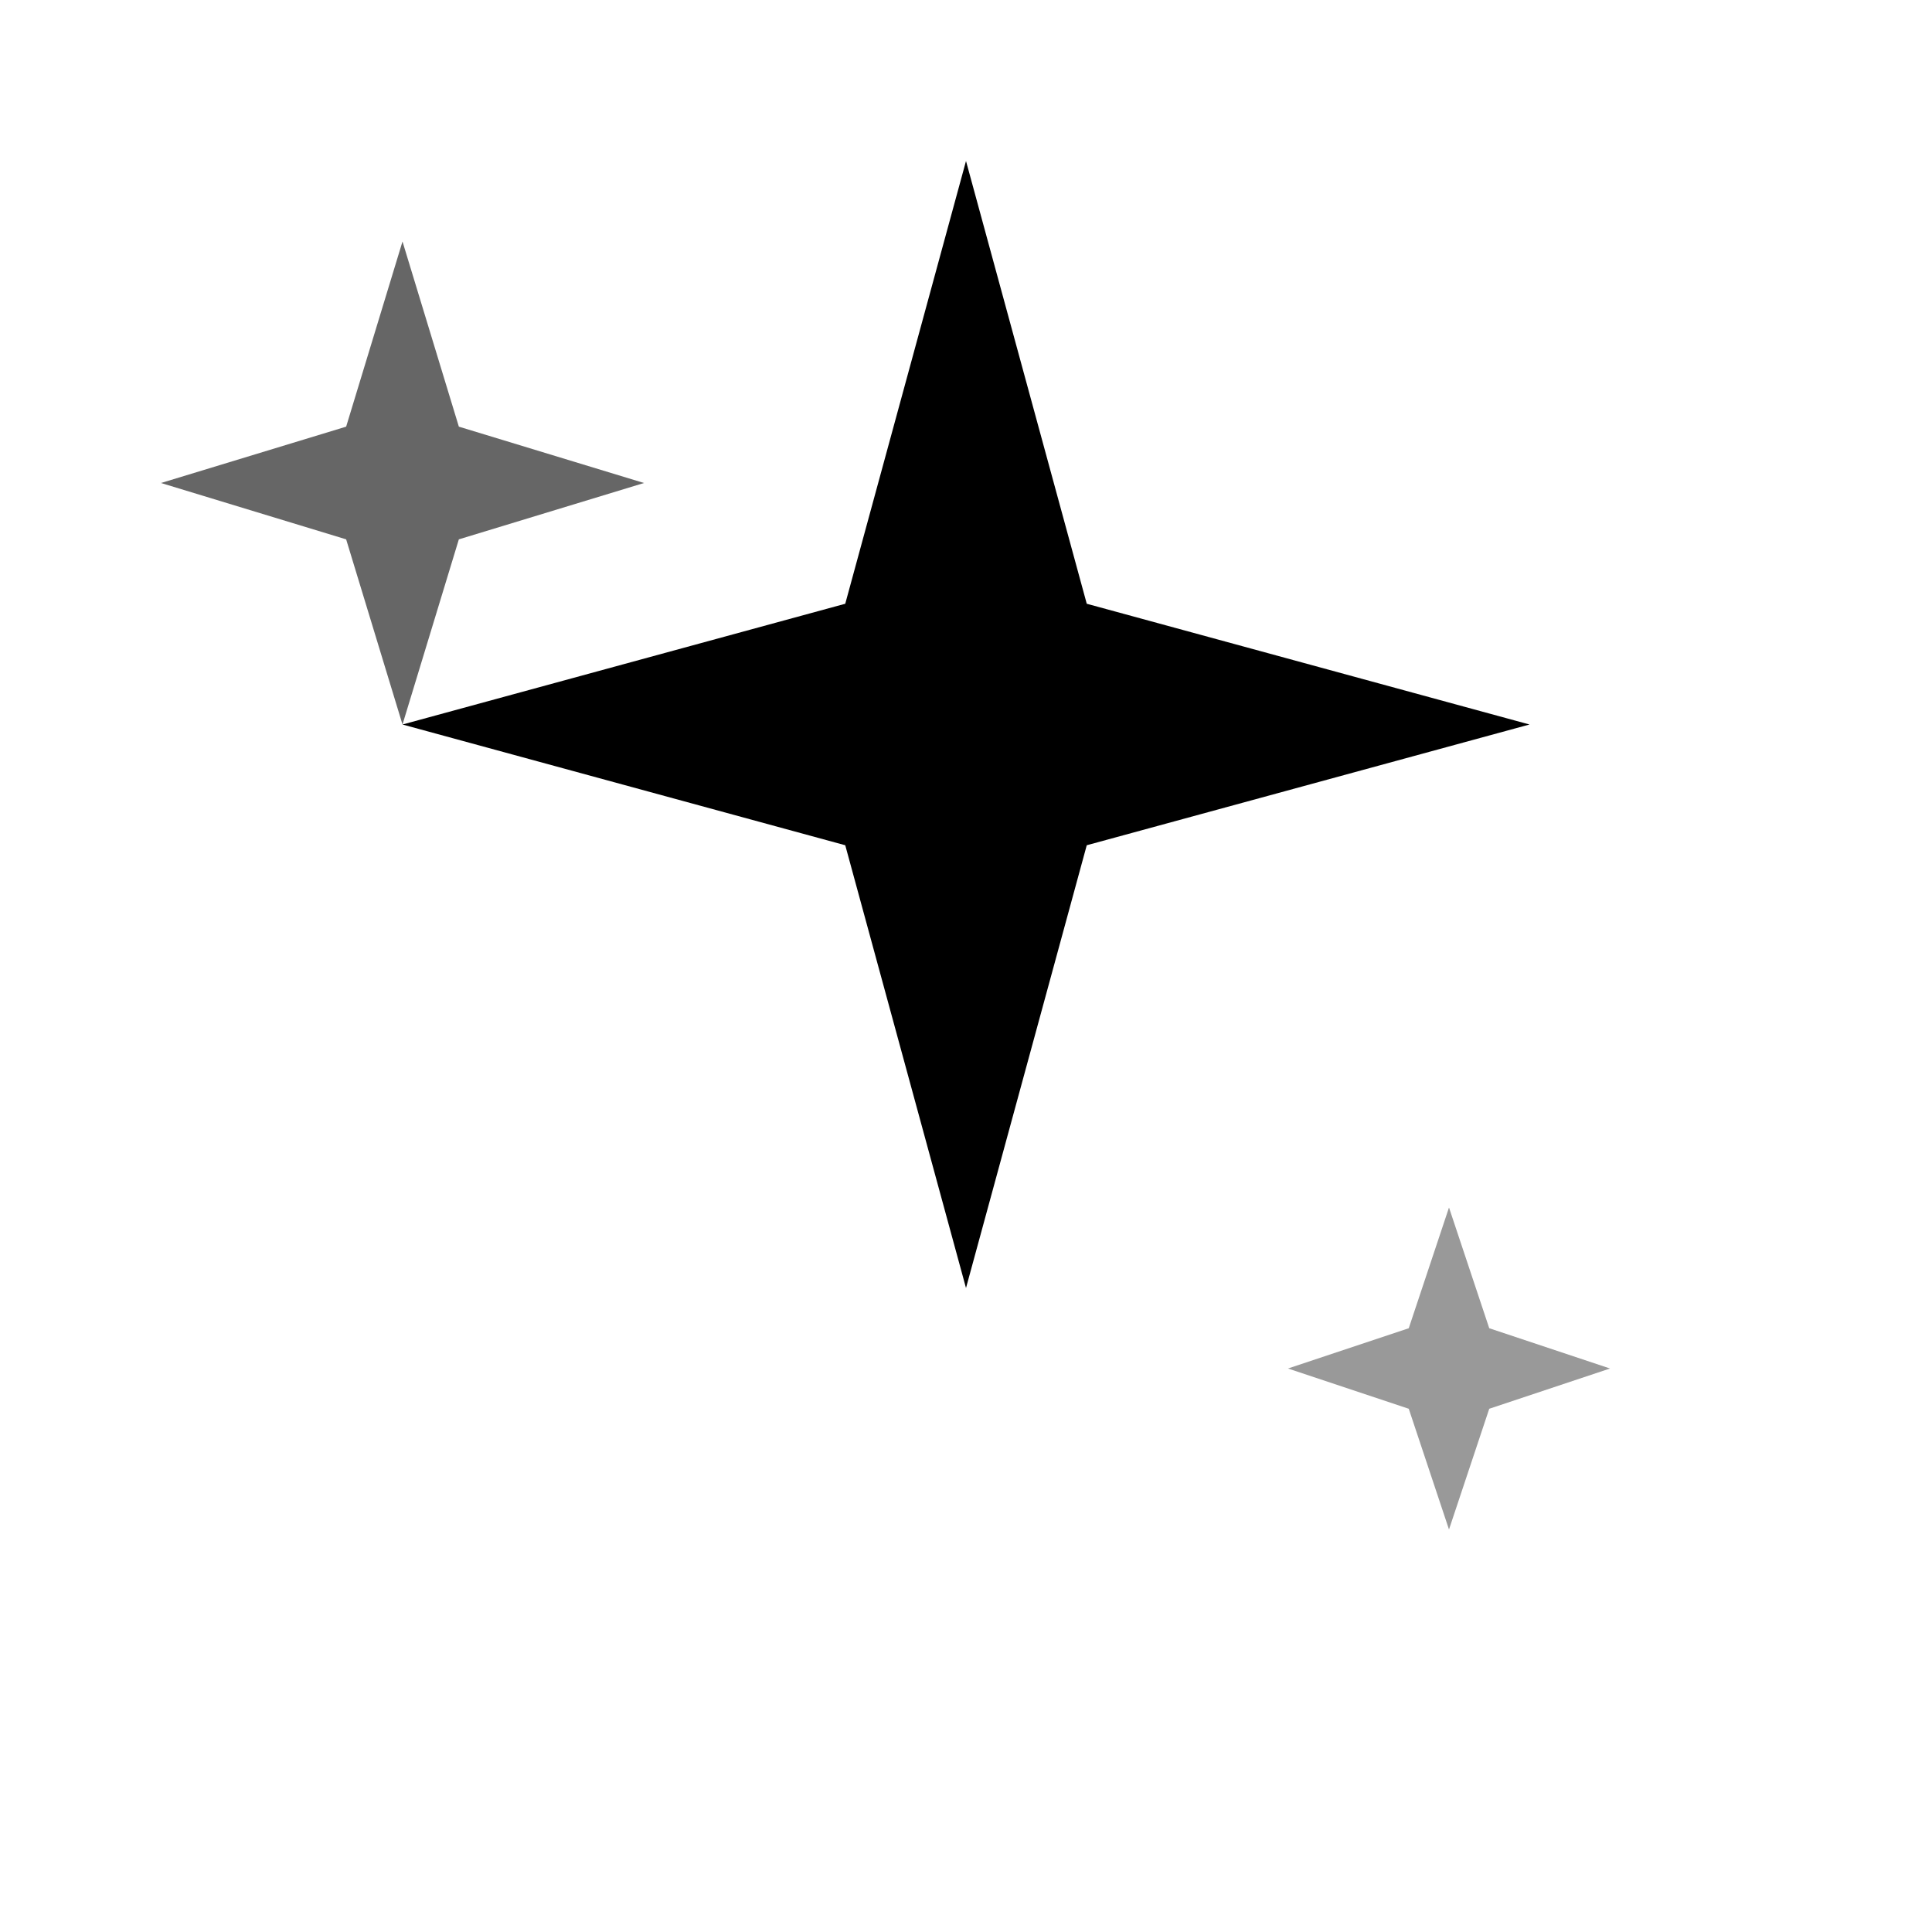
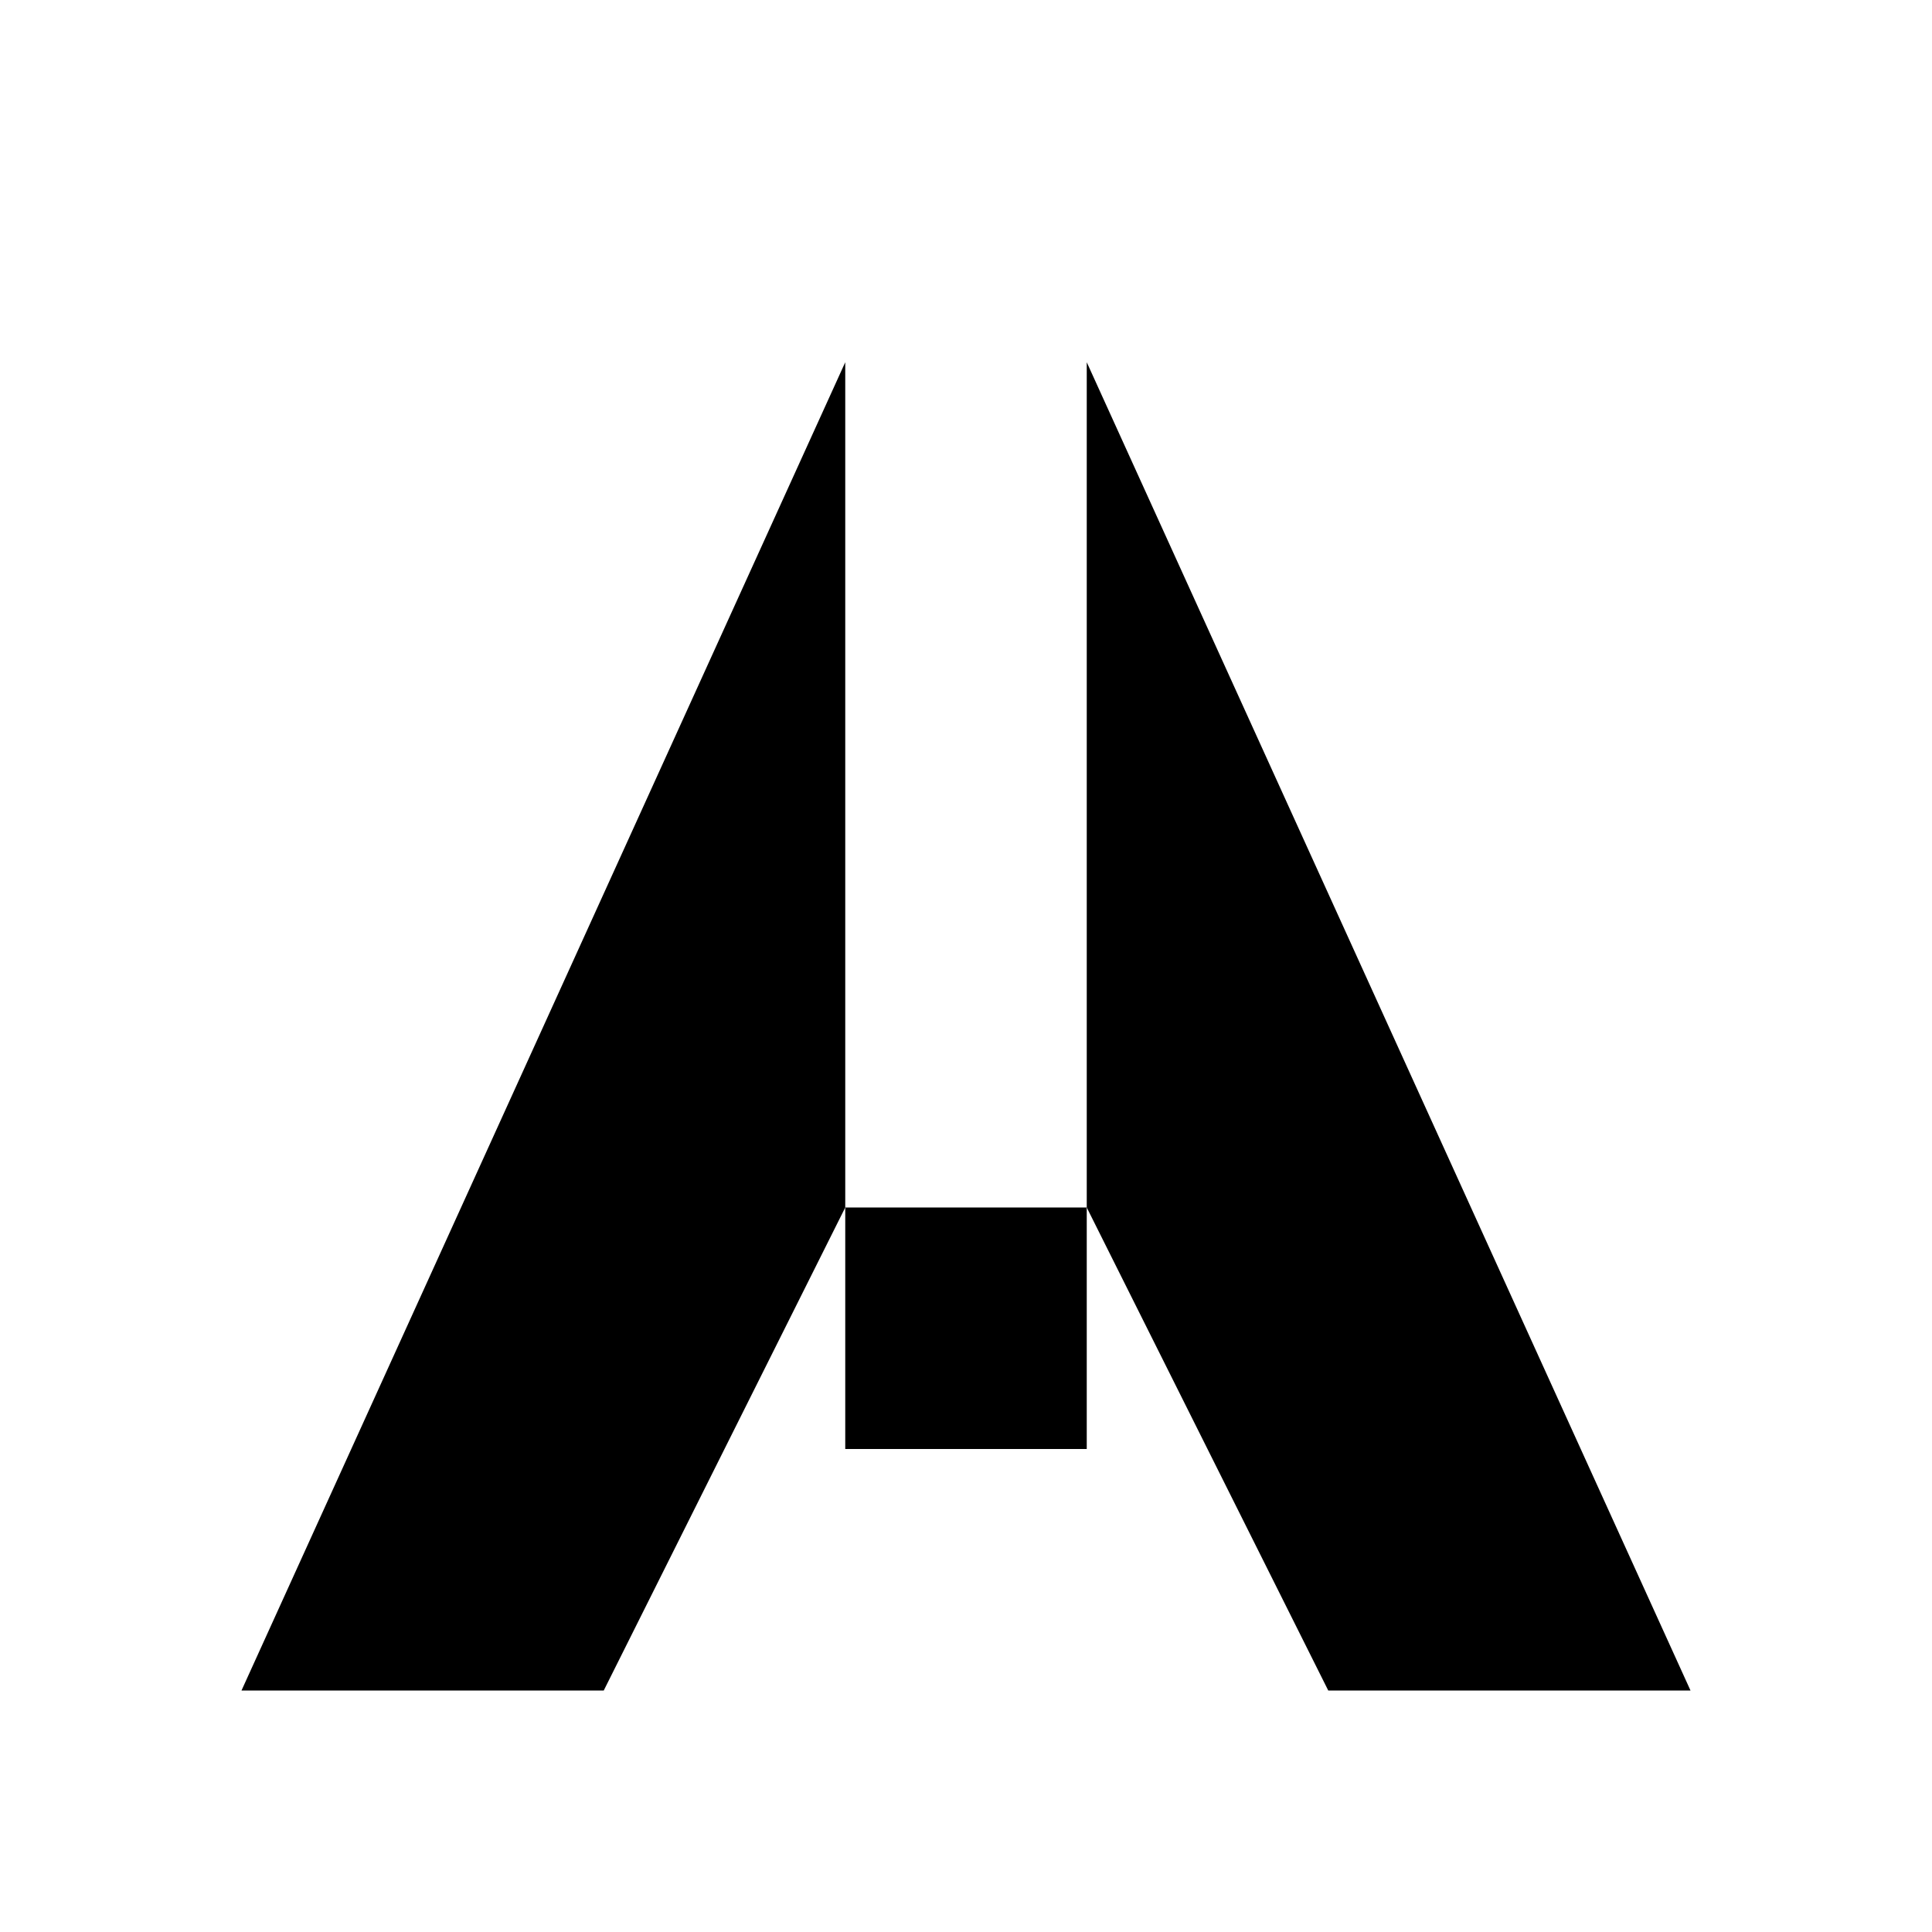
- <svg xmlns="http://www.w3.org/2000/svg" width="24" height="24" viewBox="0 0 24 24">
-   <path d="M12 2l1.5 5.5L19 9l-5.5 1.5L12 16l-1.5-5.5L5 9l5.5-1.5z" fill="#000000" />
-   <path d="M5 3l.7 2.3L8 6l-2.3.7L5 9l-.7-2.3L2 6l2.3-.7z" fill="#000000" opacity=".6" />
-   <path d="M18 15l.5 1.5 1.5.5-1.5.5-.5 1.5-.5-1.5-1.5-.5 1.5-.5z" fill="#000000" opacity=".4" />
+ <svg xmlns="http://www.w3.org/2000/svg" width="16" height="16" viewBox="0 0 16 16">
+   <polygon points="7,3 2,14 5,14 7,10" fill="#000" />
+   <polygon points="9,3 14,14 11,14 9,10" fill="#000" />
+   <rect x="7" y="10" width="2" height="2" fill="#000" />
</svg>
